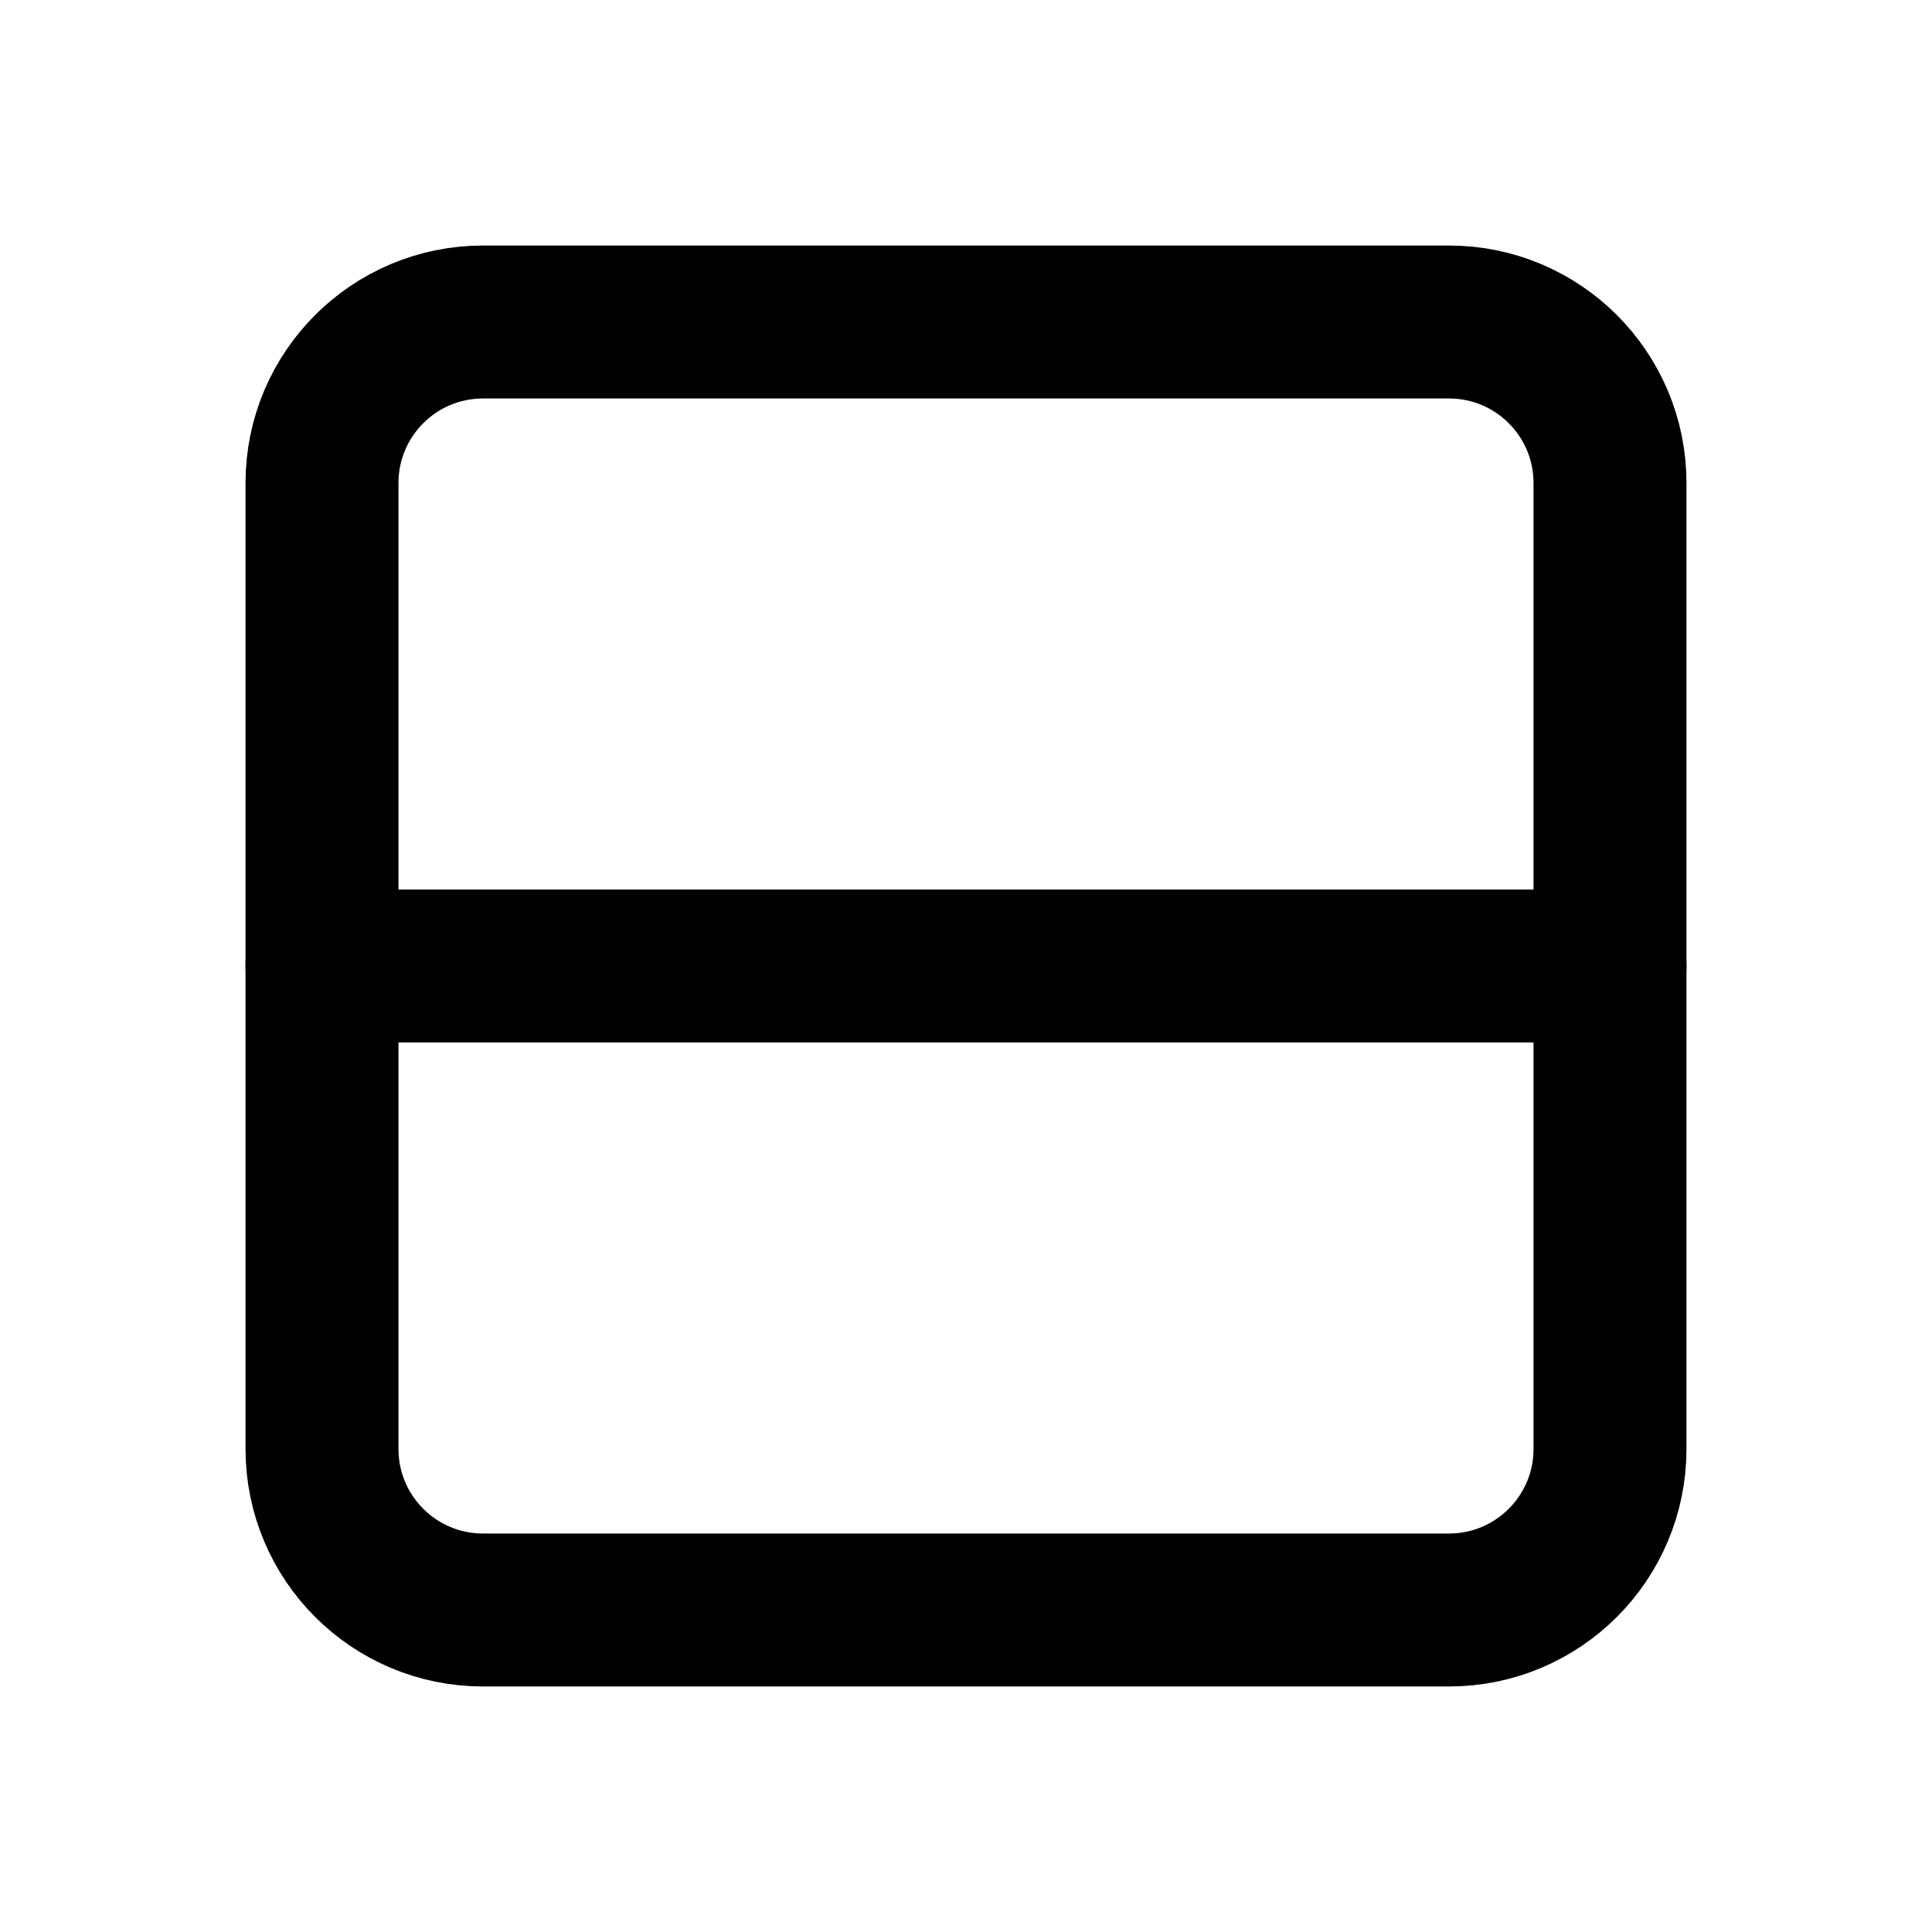
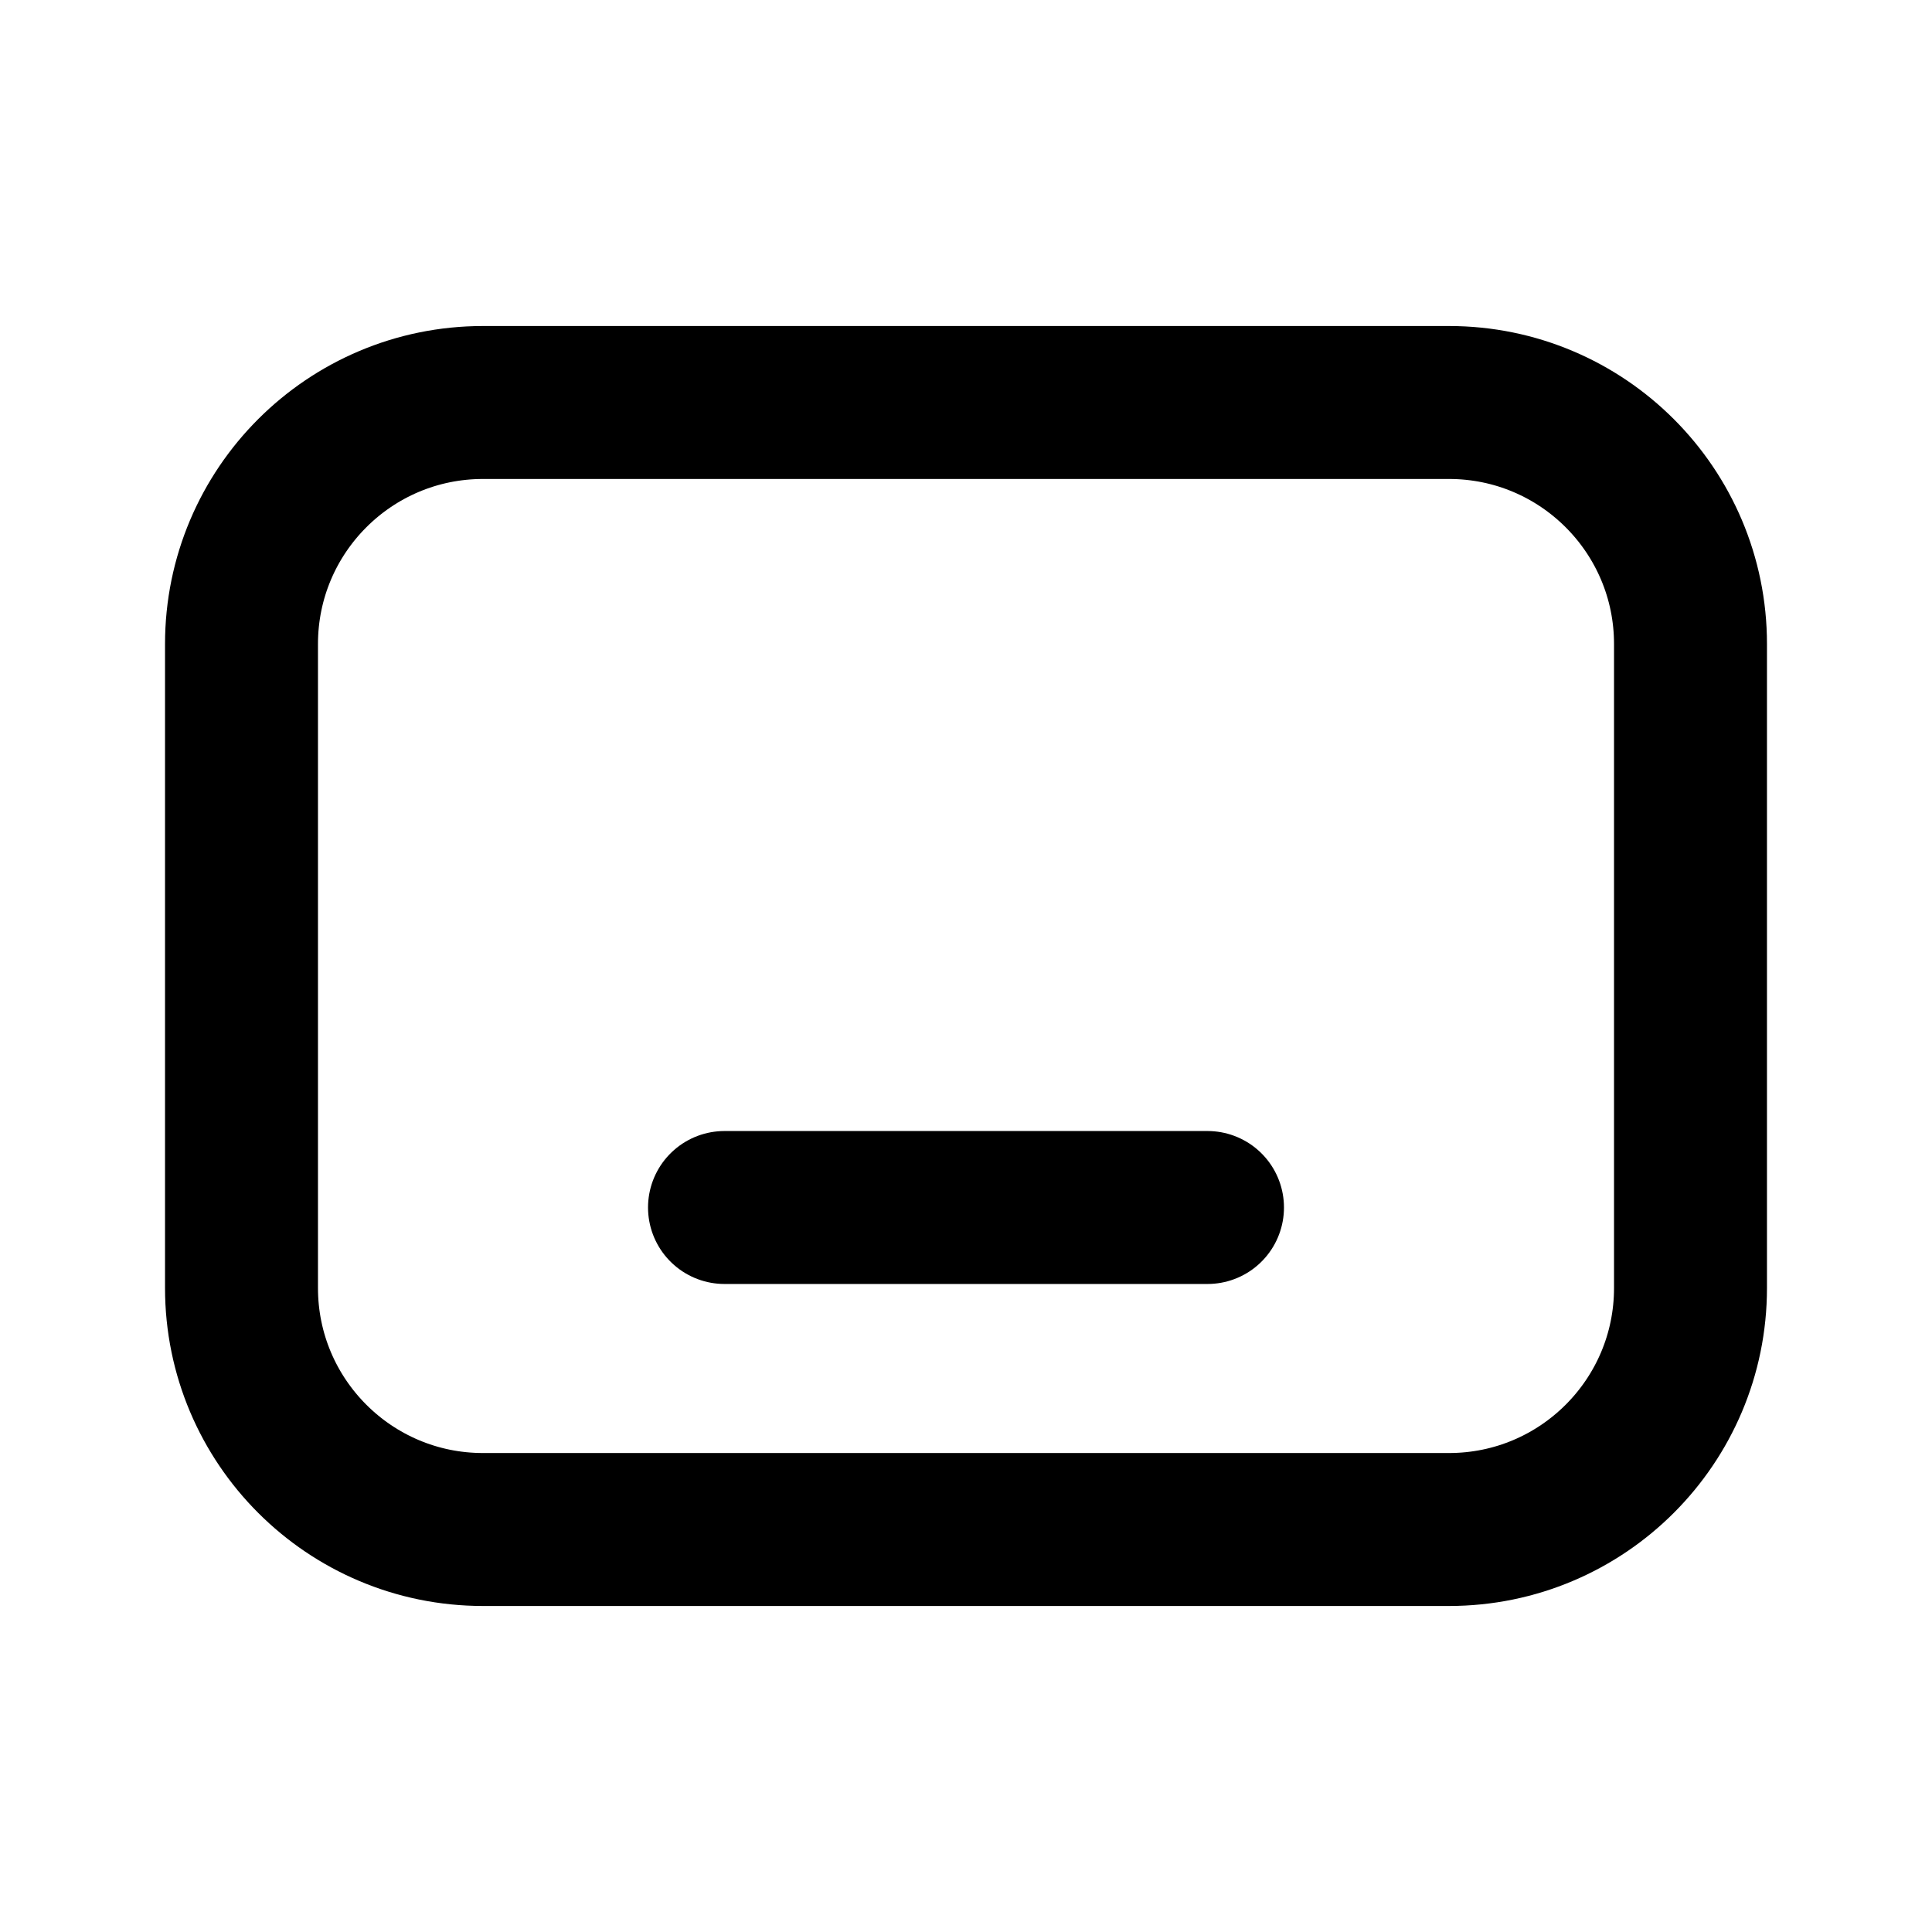
<svg xmlns="http://www.w3.org/2000/svg" width="24" height="24" viewBox="0 0 24 24" fill="none" stroke="currentColor" stroke-width="1.9" stroke-linecap="round" stroke-linejoin="round">
-   <rect x="4" y="4" width="16" height="16" rx="2" />
-   <path d="M4 12h16" />
+   <rect x="3" y="5" width="18" height="14" rx="3" />
+   <path d="M9 15h6" />
</svg>
